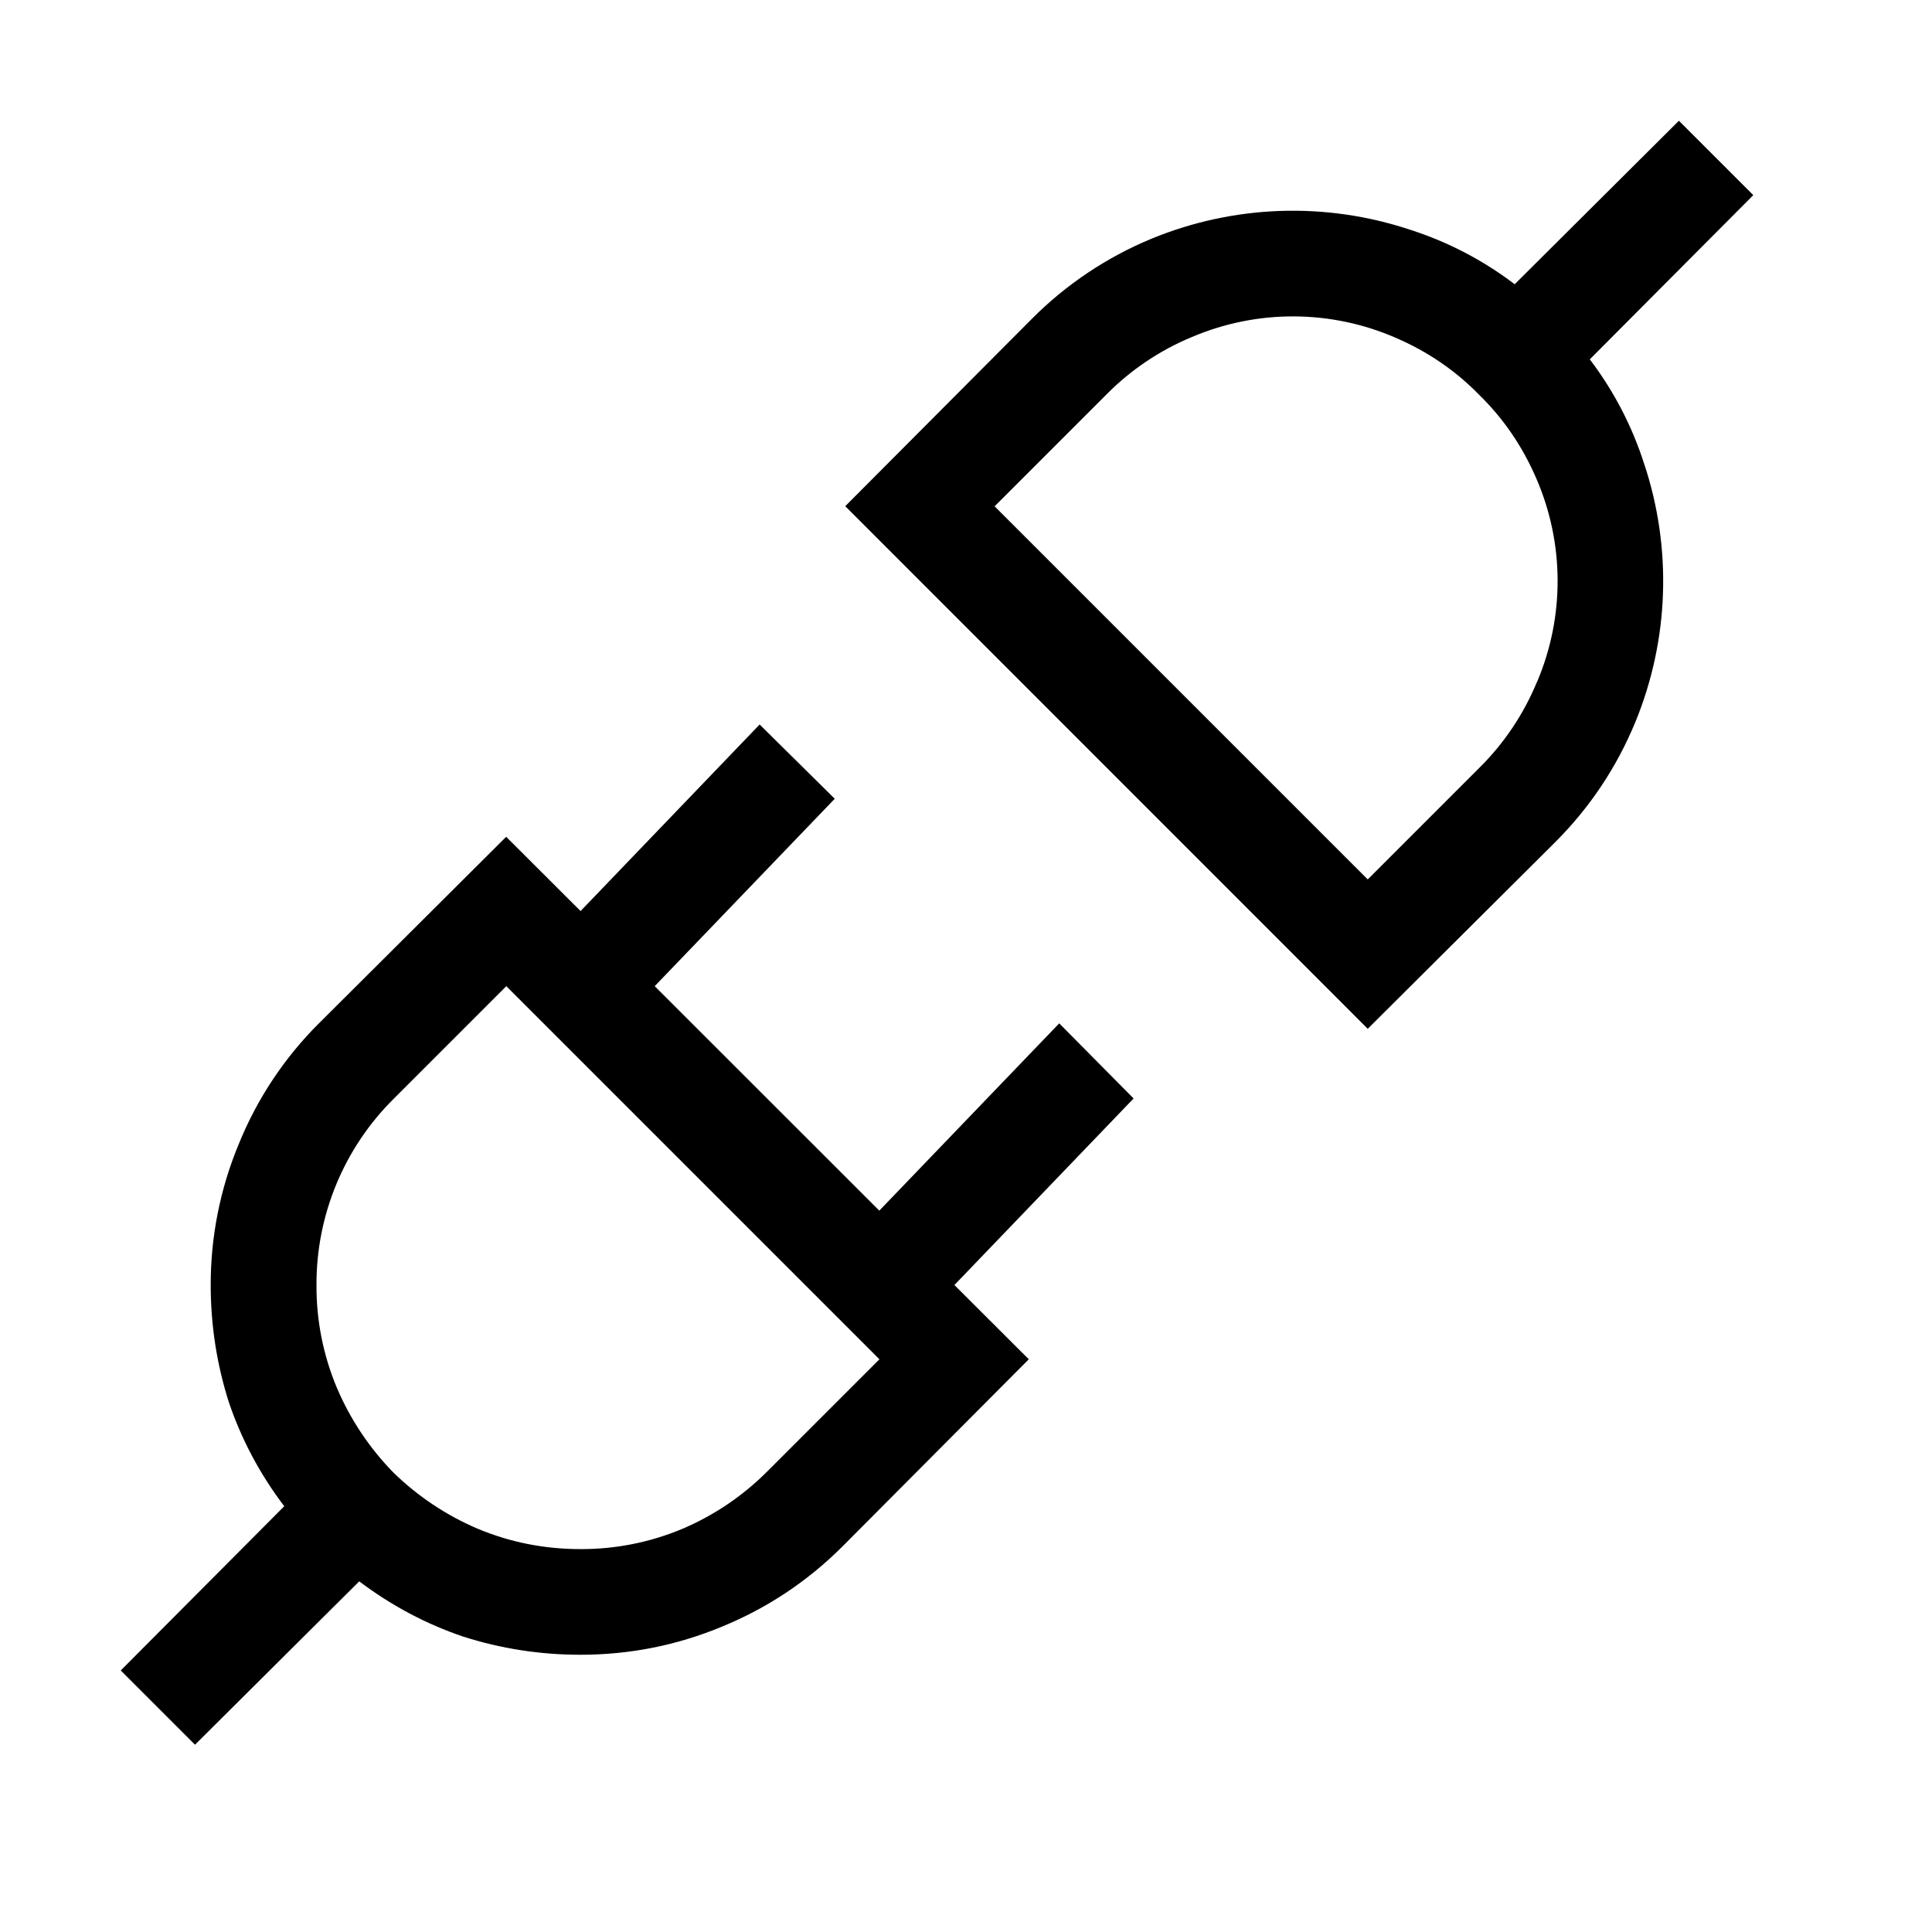
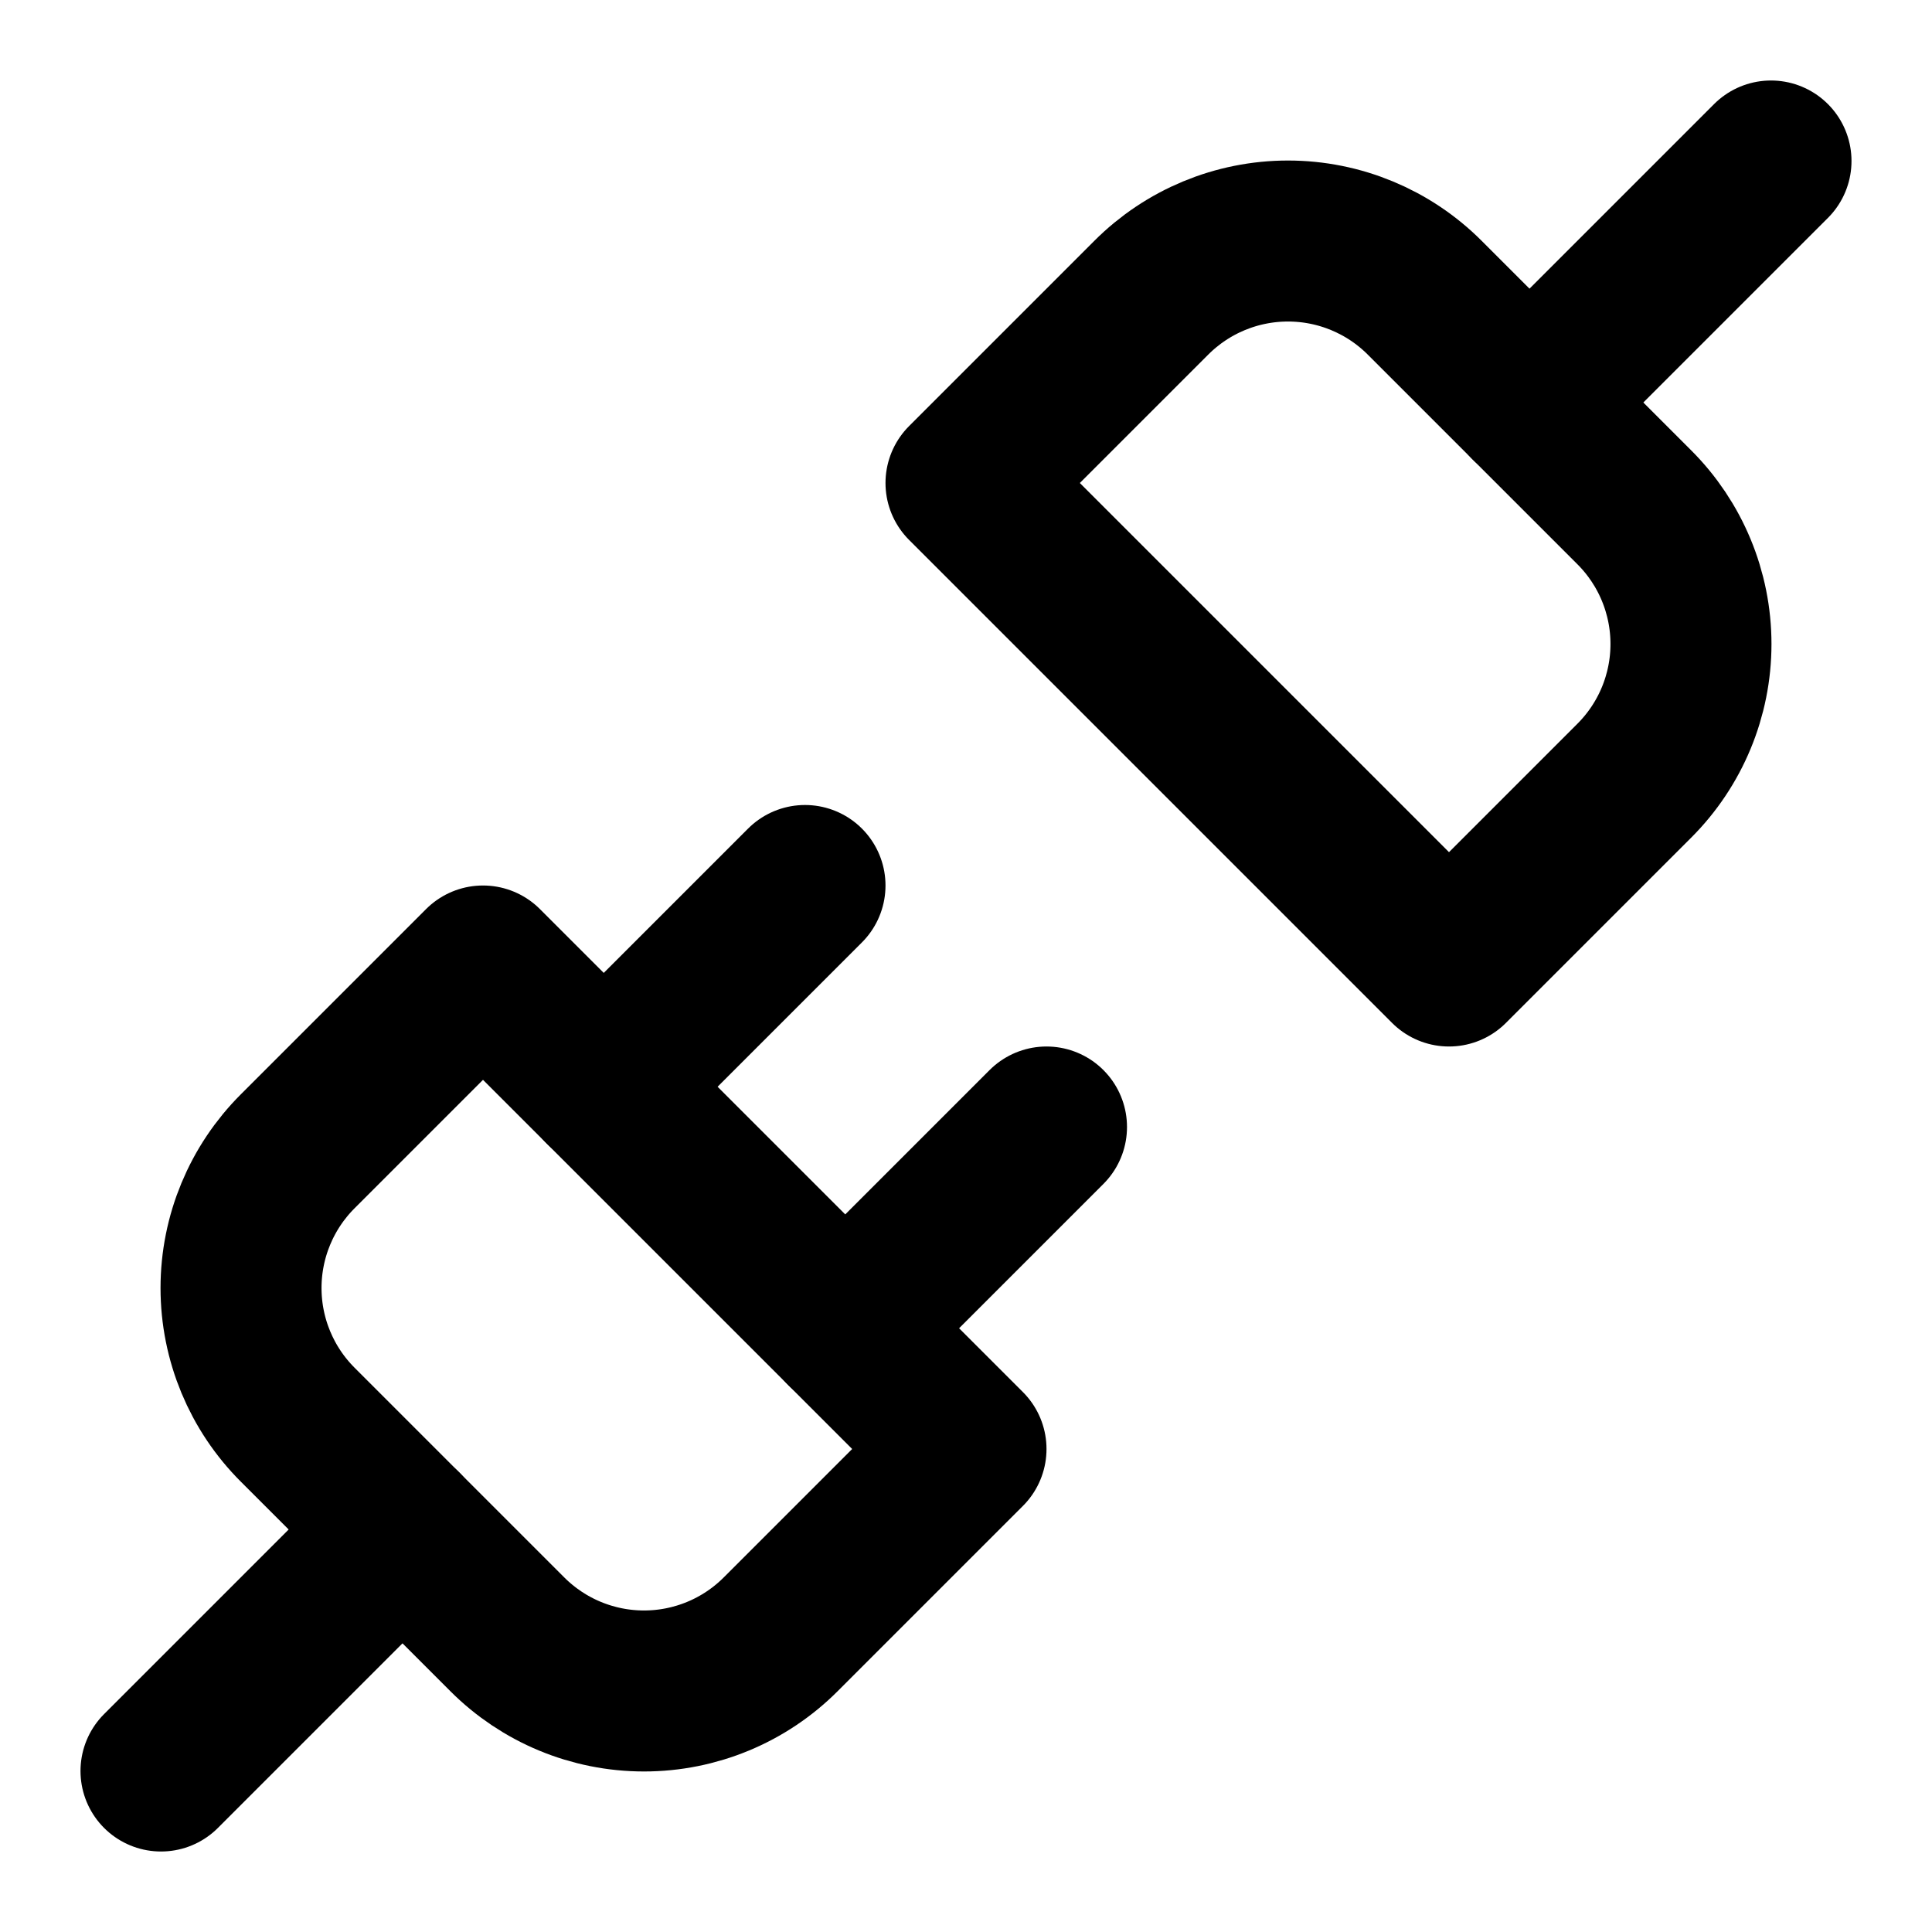
- <svg xmlns="http://www.w3.org/2000/svg" width="16" height="16" viewBox="0 0 16 16" fill="currentColor">
-   <path fill-rule="evenodd" clip-rule="evenodd" d="M13.617 3.844a2.87 2.87 0 0 0-.451-.868l1.354-1.36L13.904 1l-1.36 1.354a2.877 2.877 0 0 0-.868-.452 3.073 3.073 0 0 0-2.14.075 3.03 3.03 0 0 0-.991.664L7 4.192l4.327 4.328 1.552-1.545c.287-.287.508-.618.663-.992a3.074 3.074 0 0 0 .075-2.14zm-.889 1.804a2.15 2.15 0 0 1-.471.705l-.93.93-3.09-3.09.93-.93a2.15 2.15 0 0 1 .704-.472 2.134 2.134 0 0 1 1.689.007c.264.114.494.271.69.472.2.195.358.426.472.69a2.134 2.134 0 0 1 .007 1.688zm-4.824 4.994l1.484-1.545-.616-.622-1.49 1.551-1.86-1.859 1.491-1.552L6.291 6 4.808 7.545l-.616-.615-1.551 1.545a3 3 0 0 0-.663.998 3.023 3.023 0 0 0-.233 1.169c0 .332.05.656.15.97.105.31.258.597.459.862L1 13.834l.615.615 1.36-1.353c.265.2.552.353.862.458.314.1.638.15.97.15.406 0 .796-.077 1.17-.232.378-.155.71-.376.998-.663l1.545-1.552-.616-.615zm-2.262 2.023a2.16 2.16 0 0 1-.834.164c-.301 0-.586-.057-.855-.17a2.278 2.278 0 0 1-.697-.466 2.28 2.28 0 0 1-.465-.697 2.167 2.167 0 0 1-.17-.854 2.16 2.16 0 0 1 .642-1.545l.93-.93 3.09 3.09-.93.93a2.22 2.22 0 0 1-.711.478z" />
+ <svg xmlns="http://www.w3.org/2000/svg" width="24" height="24" viewBox="0 0 24 24" fill="none" stroke="currentColor" stroke-width="2" stroke-linecap="round" stroke-linejoin="round" class="lucide lucide-unplug">
+   <path d="m19 5 3-3" />
+   <path d="m2 22 3-3" />
+   <path d="M6.3 20.3a2.4 2.4 0 0 0 3.4 0L12 18l-6-6-2.3 2.3a2.4 2.4 0 0 0 0 3.4Z" />
+   <path d="M7.5 13.5 10 11" />
+   <path d="M10.5 16.5 13 14" />
+   <path d="m12 6 6 6 2.3-2.3a2.4 2.4 0 0 0 0-3.4l-2.6-2.6a2.4 2.4 0 0 0-3.4 0Z" />
</svg>
